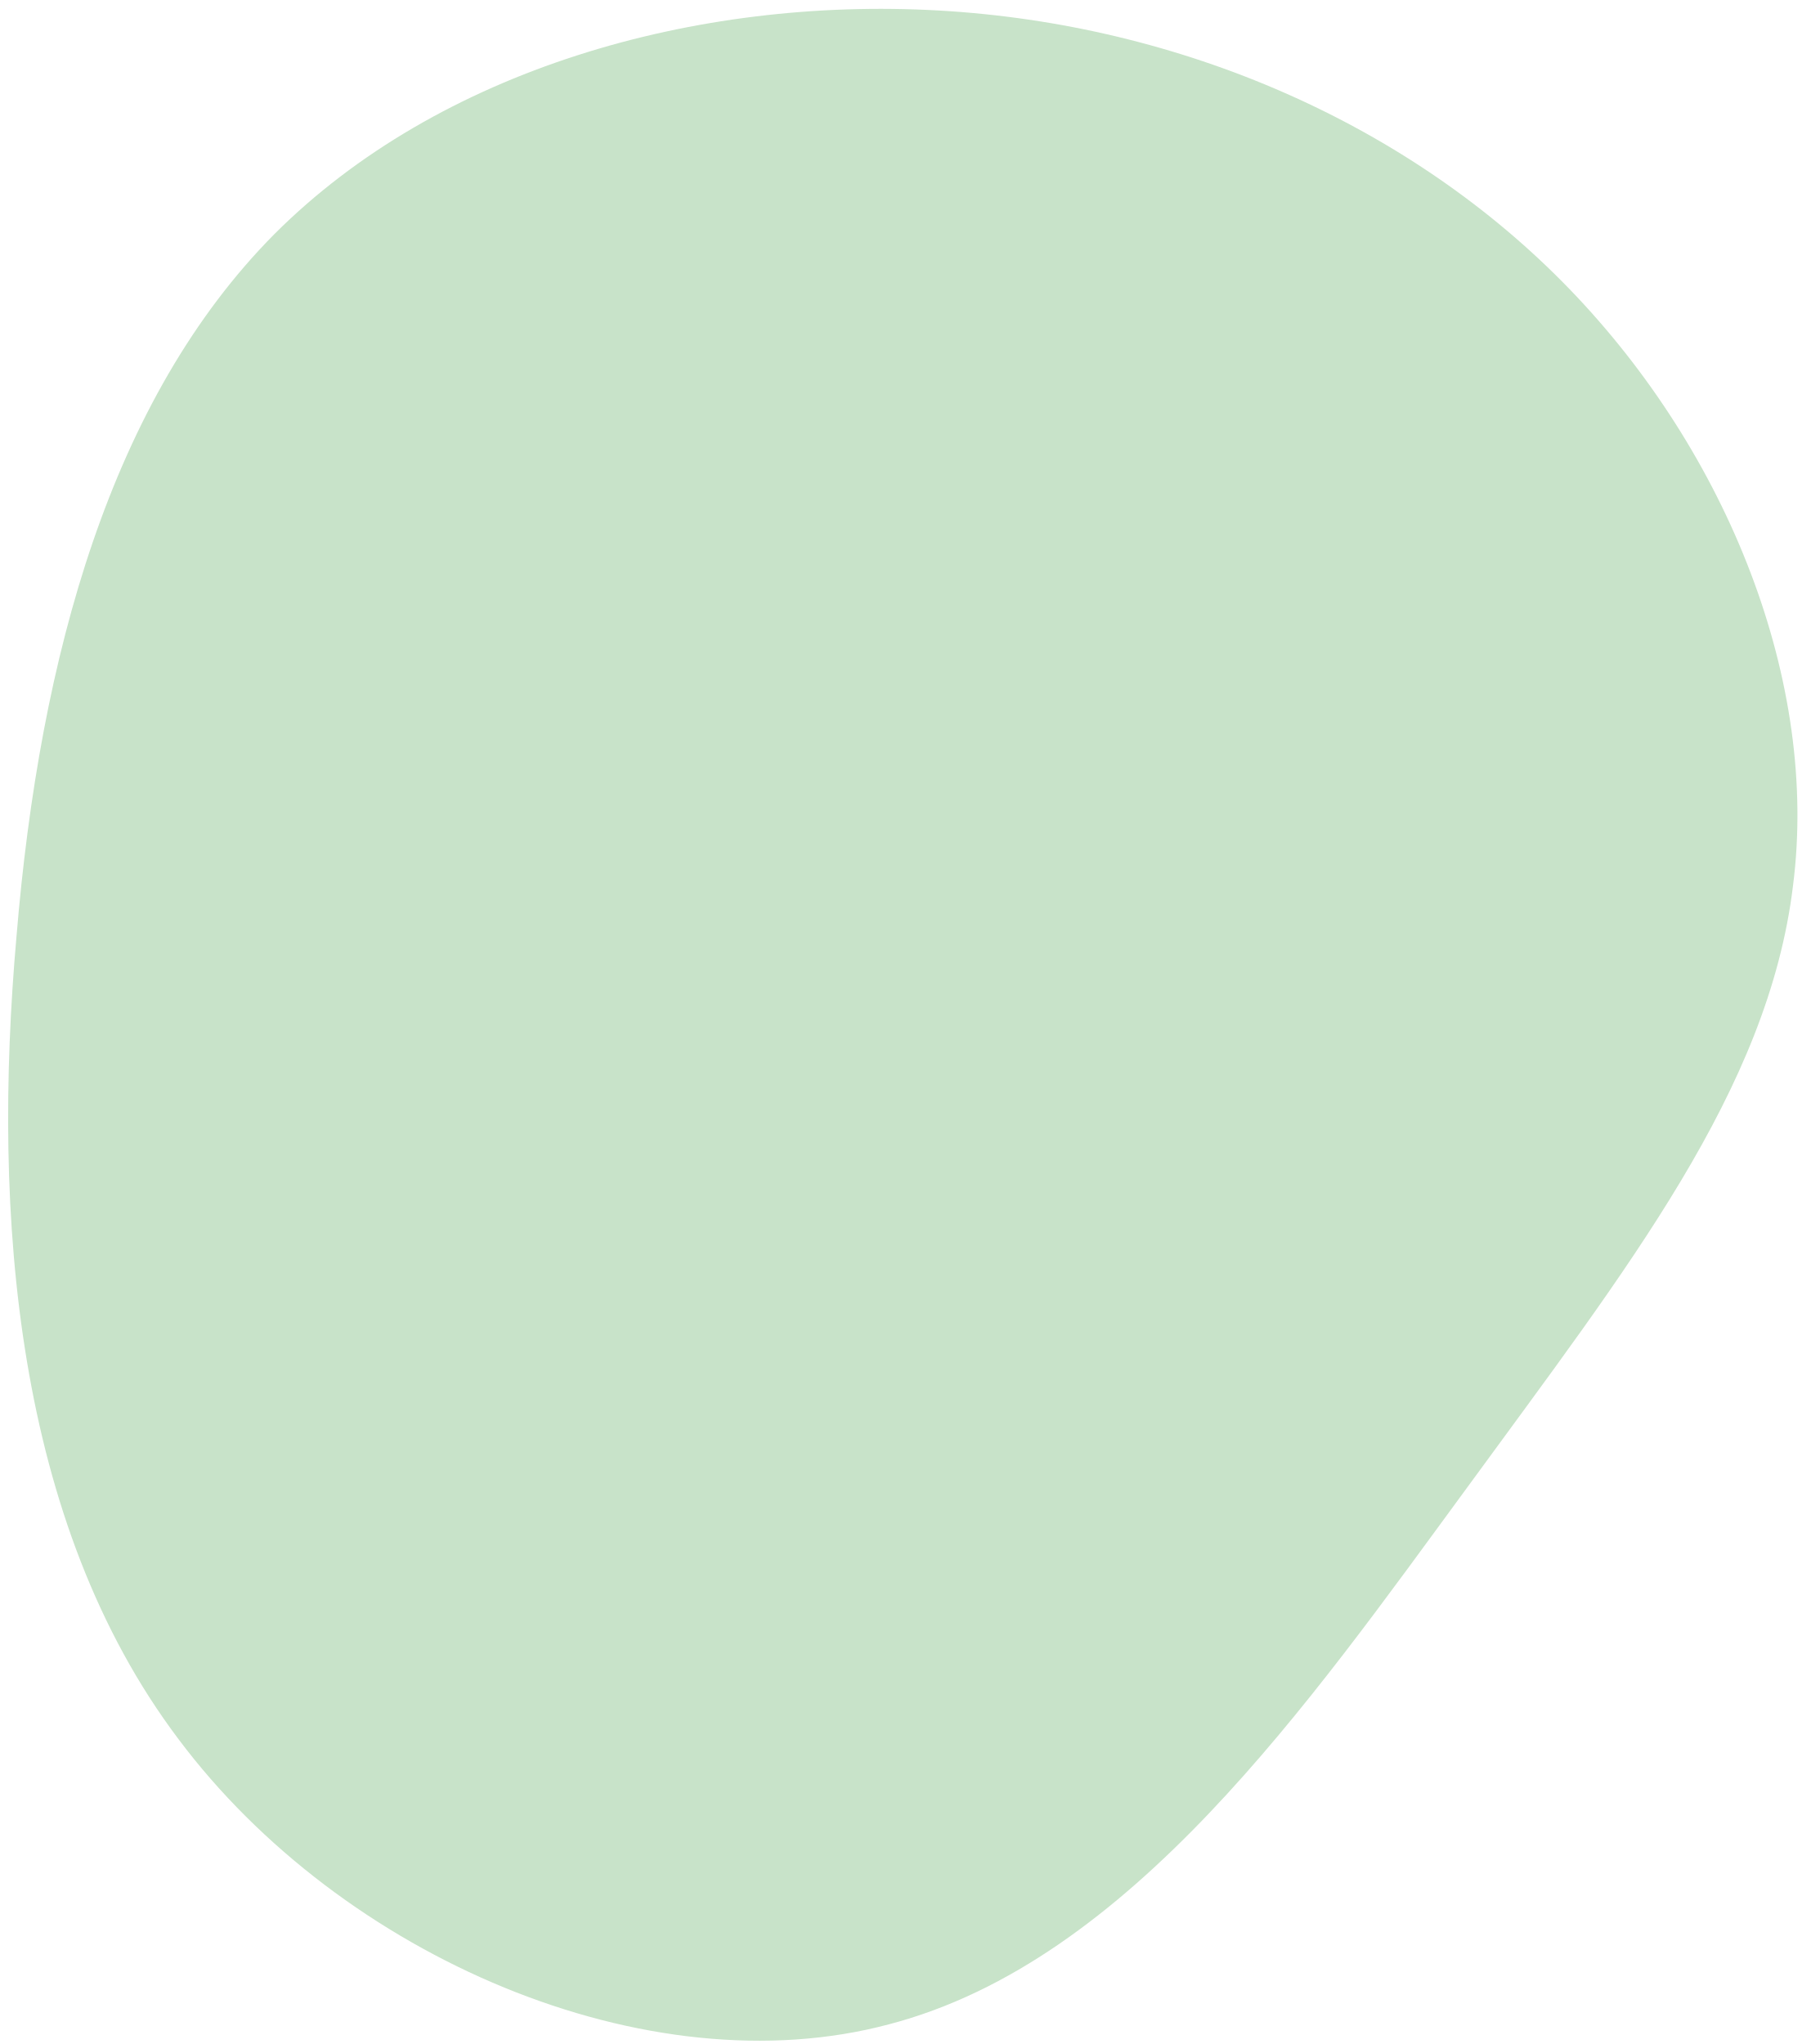
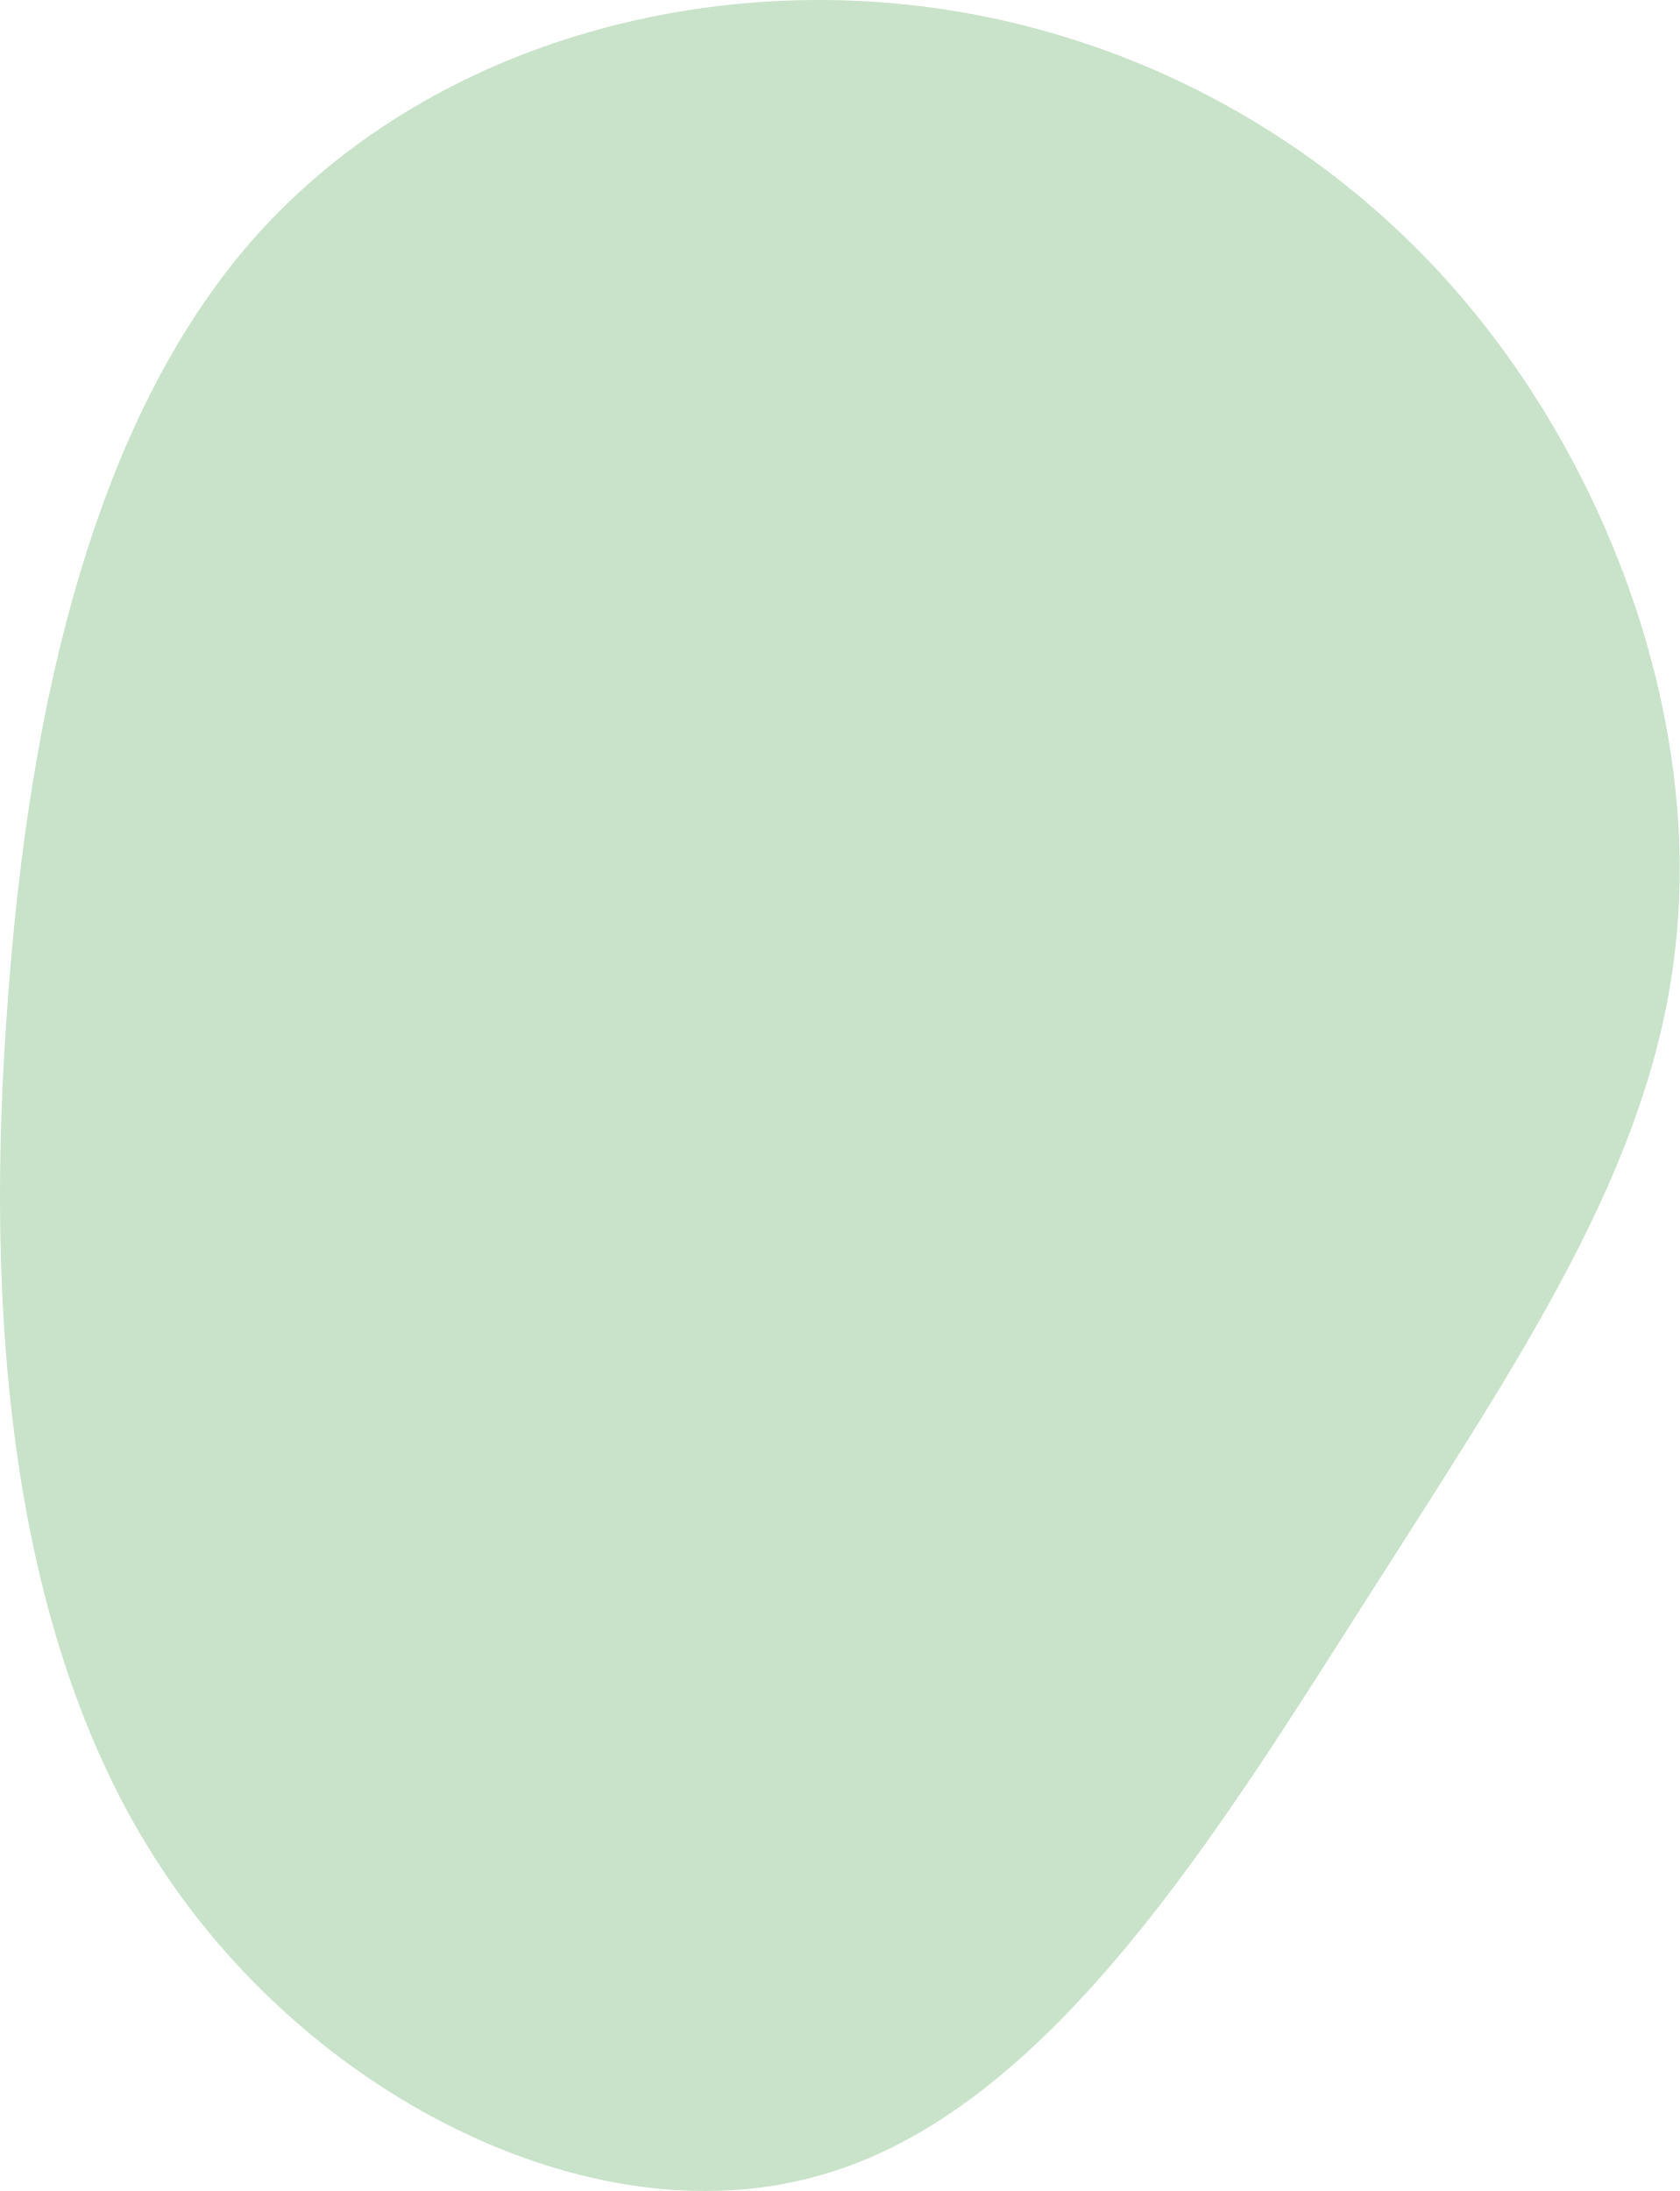
- <svg xmlns="http://www.w3.org/2000/svg" width="132" height="149" viewBox="0 0 132 149" fill="#C8E3C9">
-   <path d="M114.402 21.064C126.002 33.064 132.602 49.764 130.702 64.564C128.902 79.464 118.602 92.464 107.002 108.364C95.402 124.164 82.402 142.964 64.802 147.564C47.202 152.264 24.902 142.664 13.002 126.764C1.102 110.964 -0.598 88.664 1.202 68.264C2.902 47.764 8.102 29.064 20.002 17.064C32.002 5.064 50.702 -0.236 68.402 0.764C86.102 1.764 102.802 9.064 114.402 21.064Z" />
+ <svg xmlns="http://www.w3.org/2000/svg" width="184" height="240" viewBox="0 0 184 240" fill="none">
+   <path d="M160.549 33.086C176.913 52.53 186.224 79.59 183.544 103.571C181.004 127.715 166.474 148.779 150.11 174.543C133.746 200.144 115.407 230.607 90.579 238.061C65.751 245.676 34.293 230.121 17.505 204.357C0.718 178.756 -1.68 142.622 0.859 109.567C3.257 76.349 10.593 46.049 27.38 26.604C44.309 7.16 70.688 -1.428 95.658 0.193C120.627 1.813 144.185 13.642 160.549 33.086Z" fill="#C8E3C9" />
</svg>
